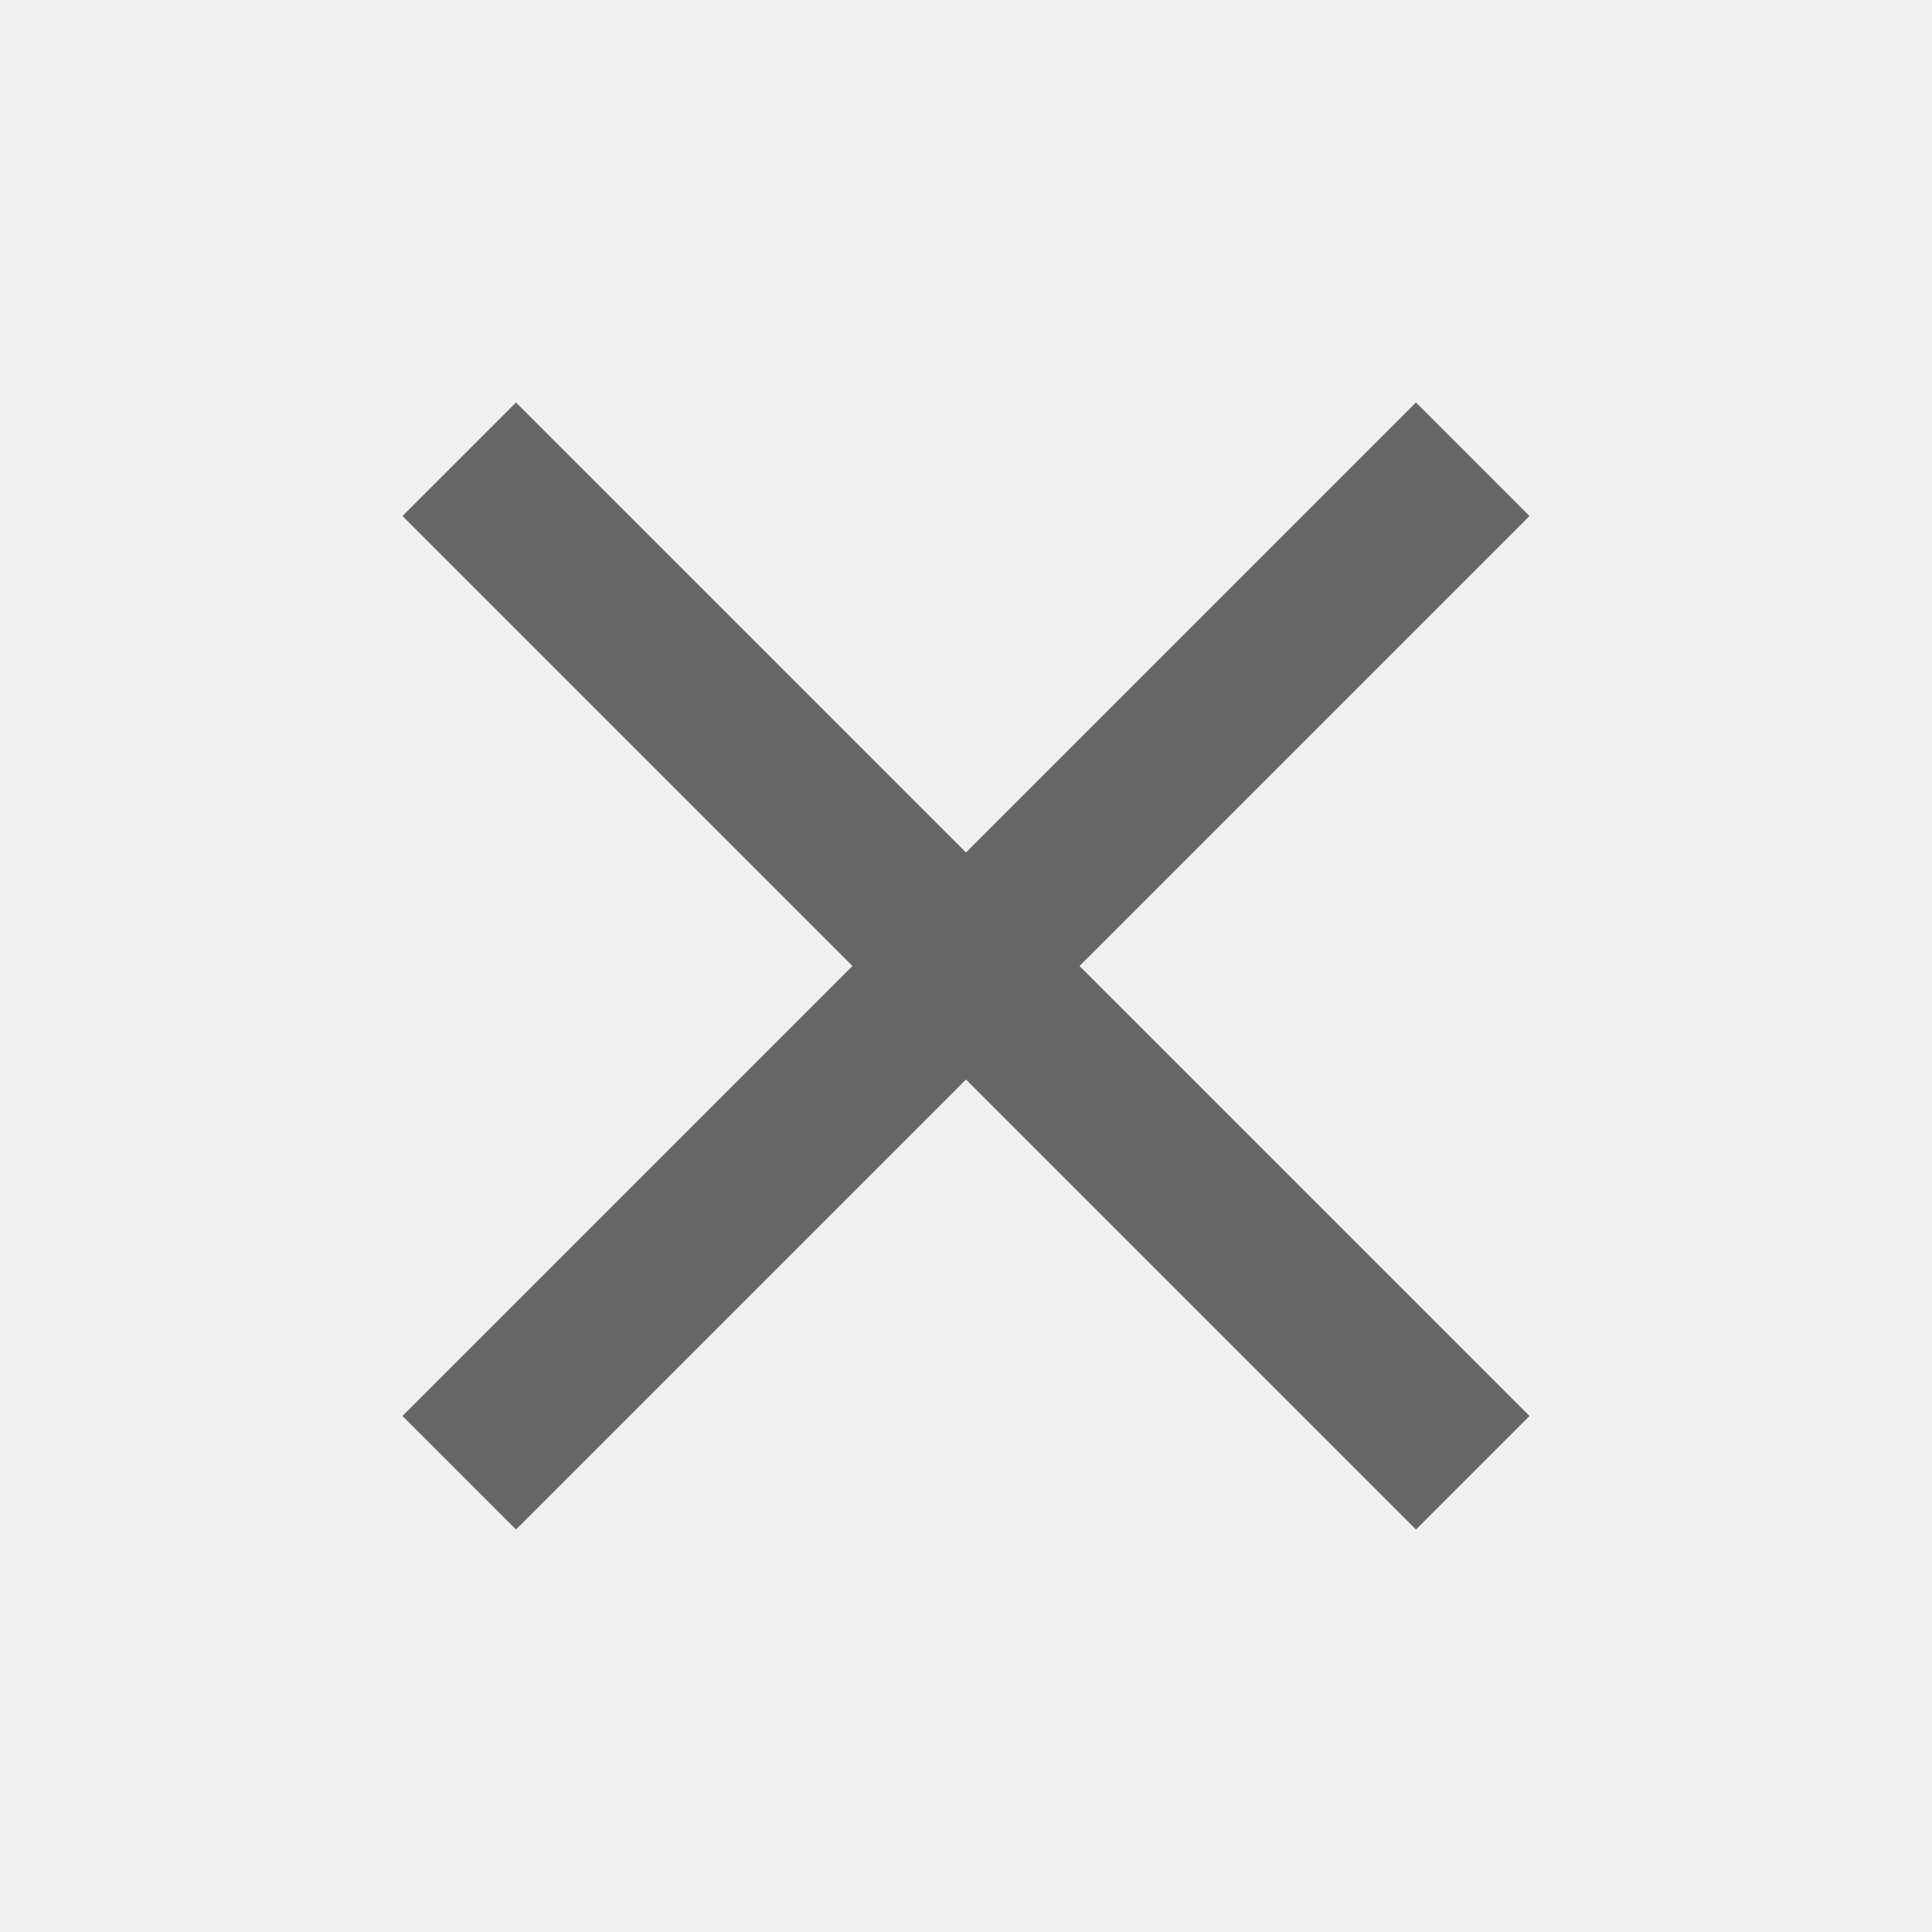
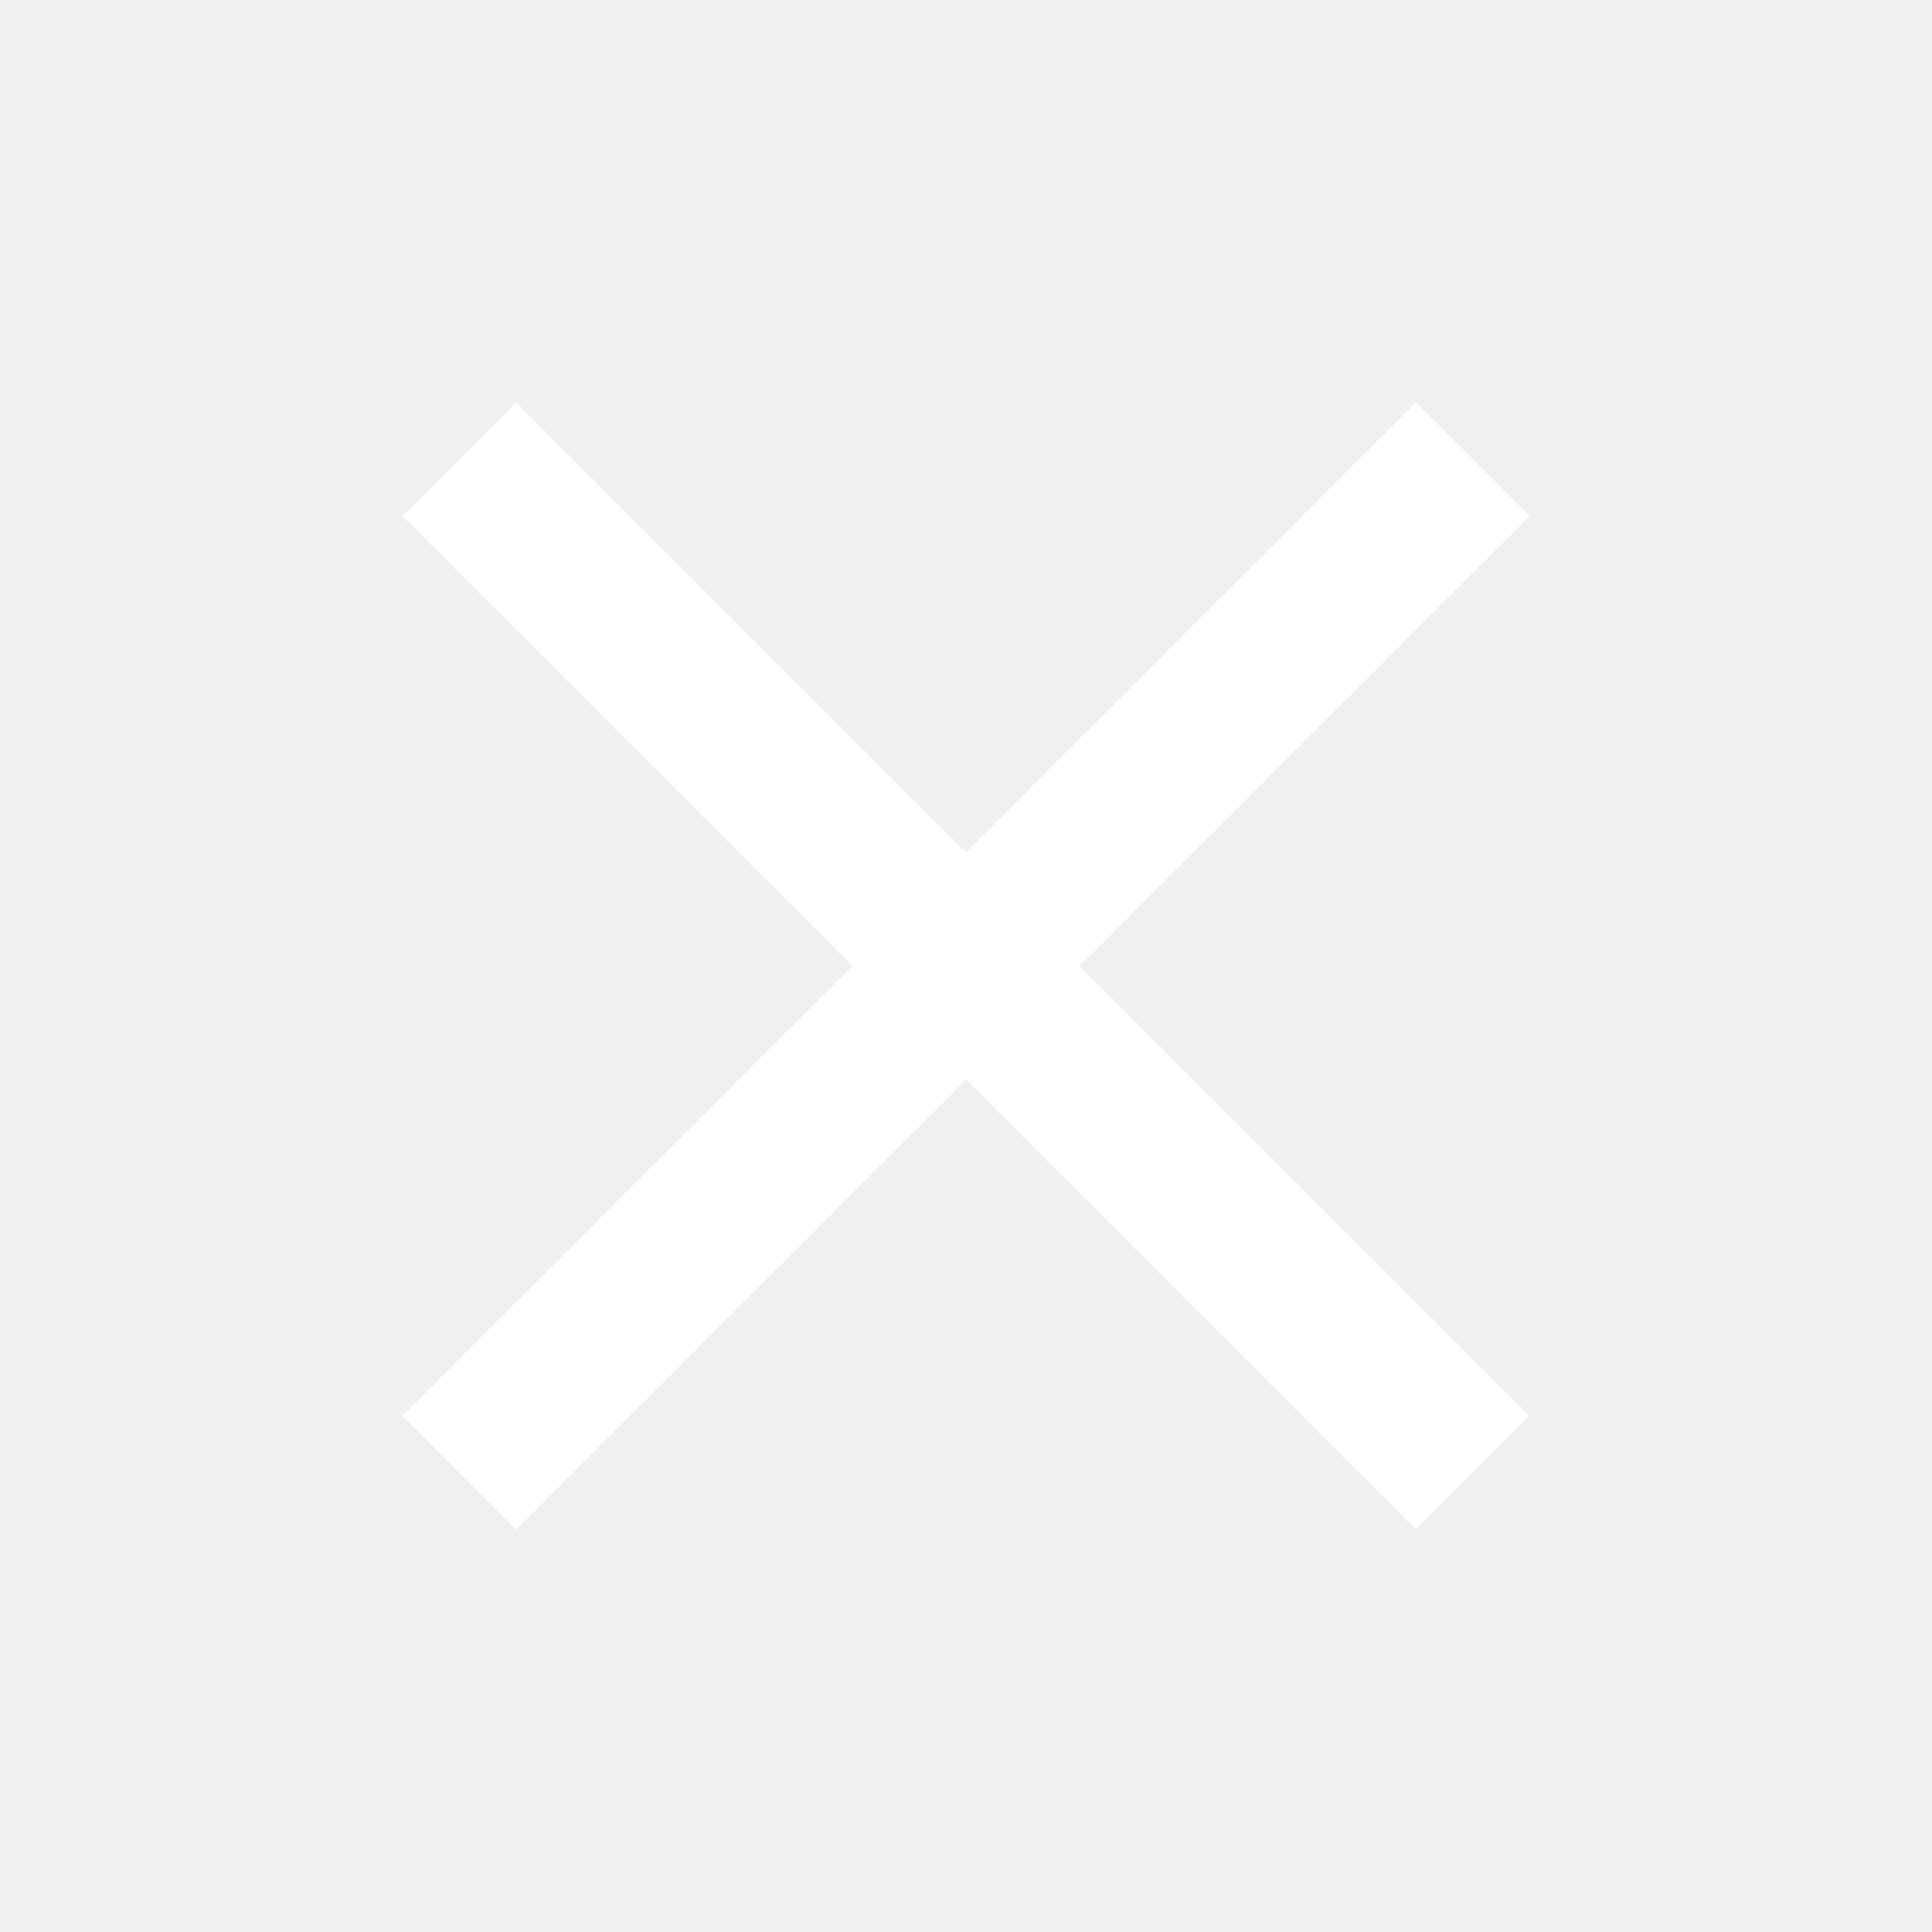
- <svg xmlns="http://www.w3.org/2000/svg" fill="#666666" height="48" viewBox="0 0 24 24" width="48">
+ <svg xmlns="http://www.w3.org/2000/svg" fill="#FFF" height="48" viewBox="0 0 24 24" width="48">
  <path d="M19 6.41L17.59 5 12 10.59 6.41 5 5 6.41 10.59 12 5 17.59 6.41 19 12 13.41 17.59 19 19 17.59 13.41 12z" />
  <path d="M0 0h24v24H0z" fill="none" />
</svg>
